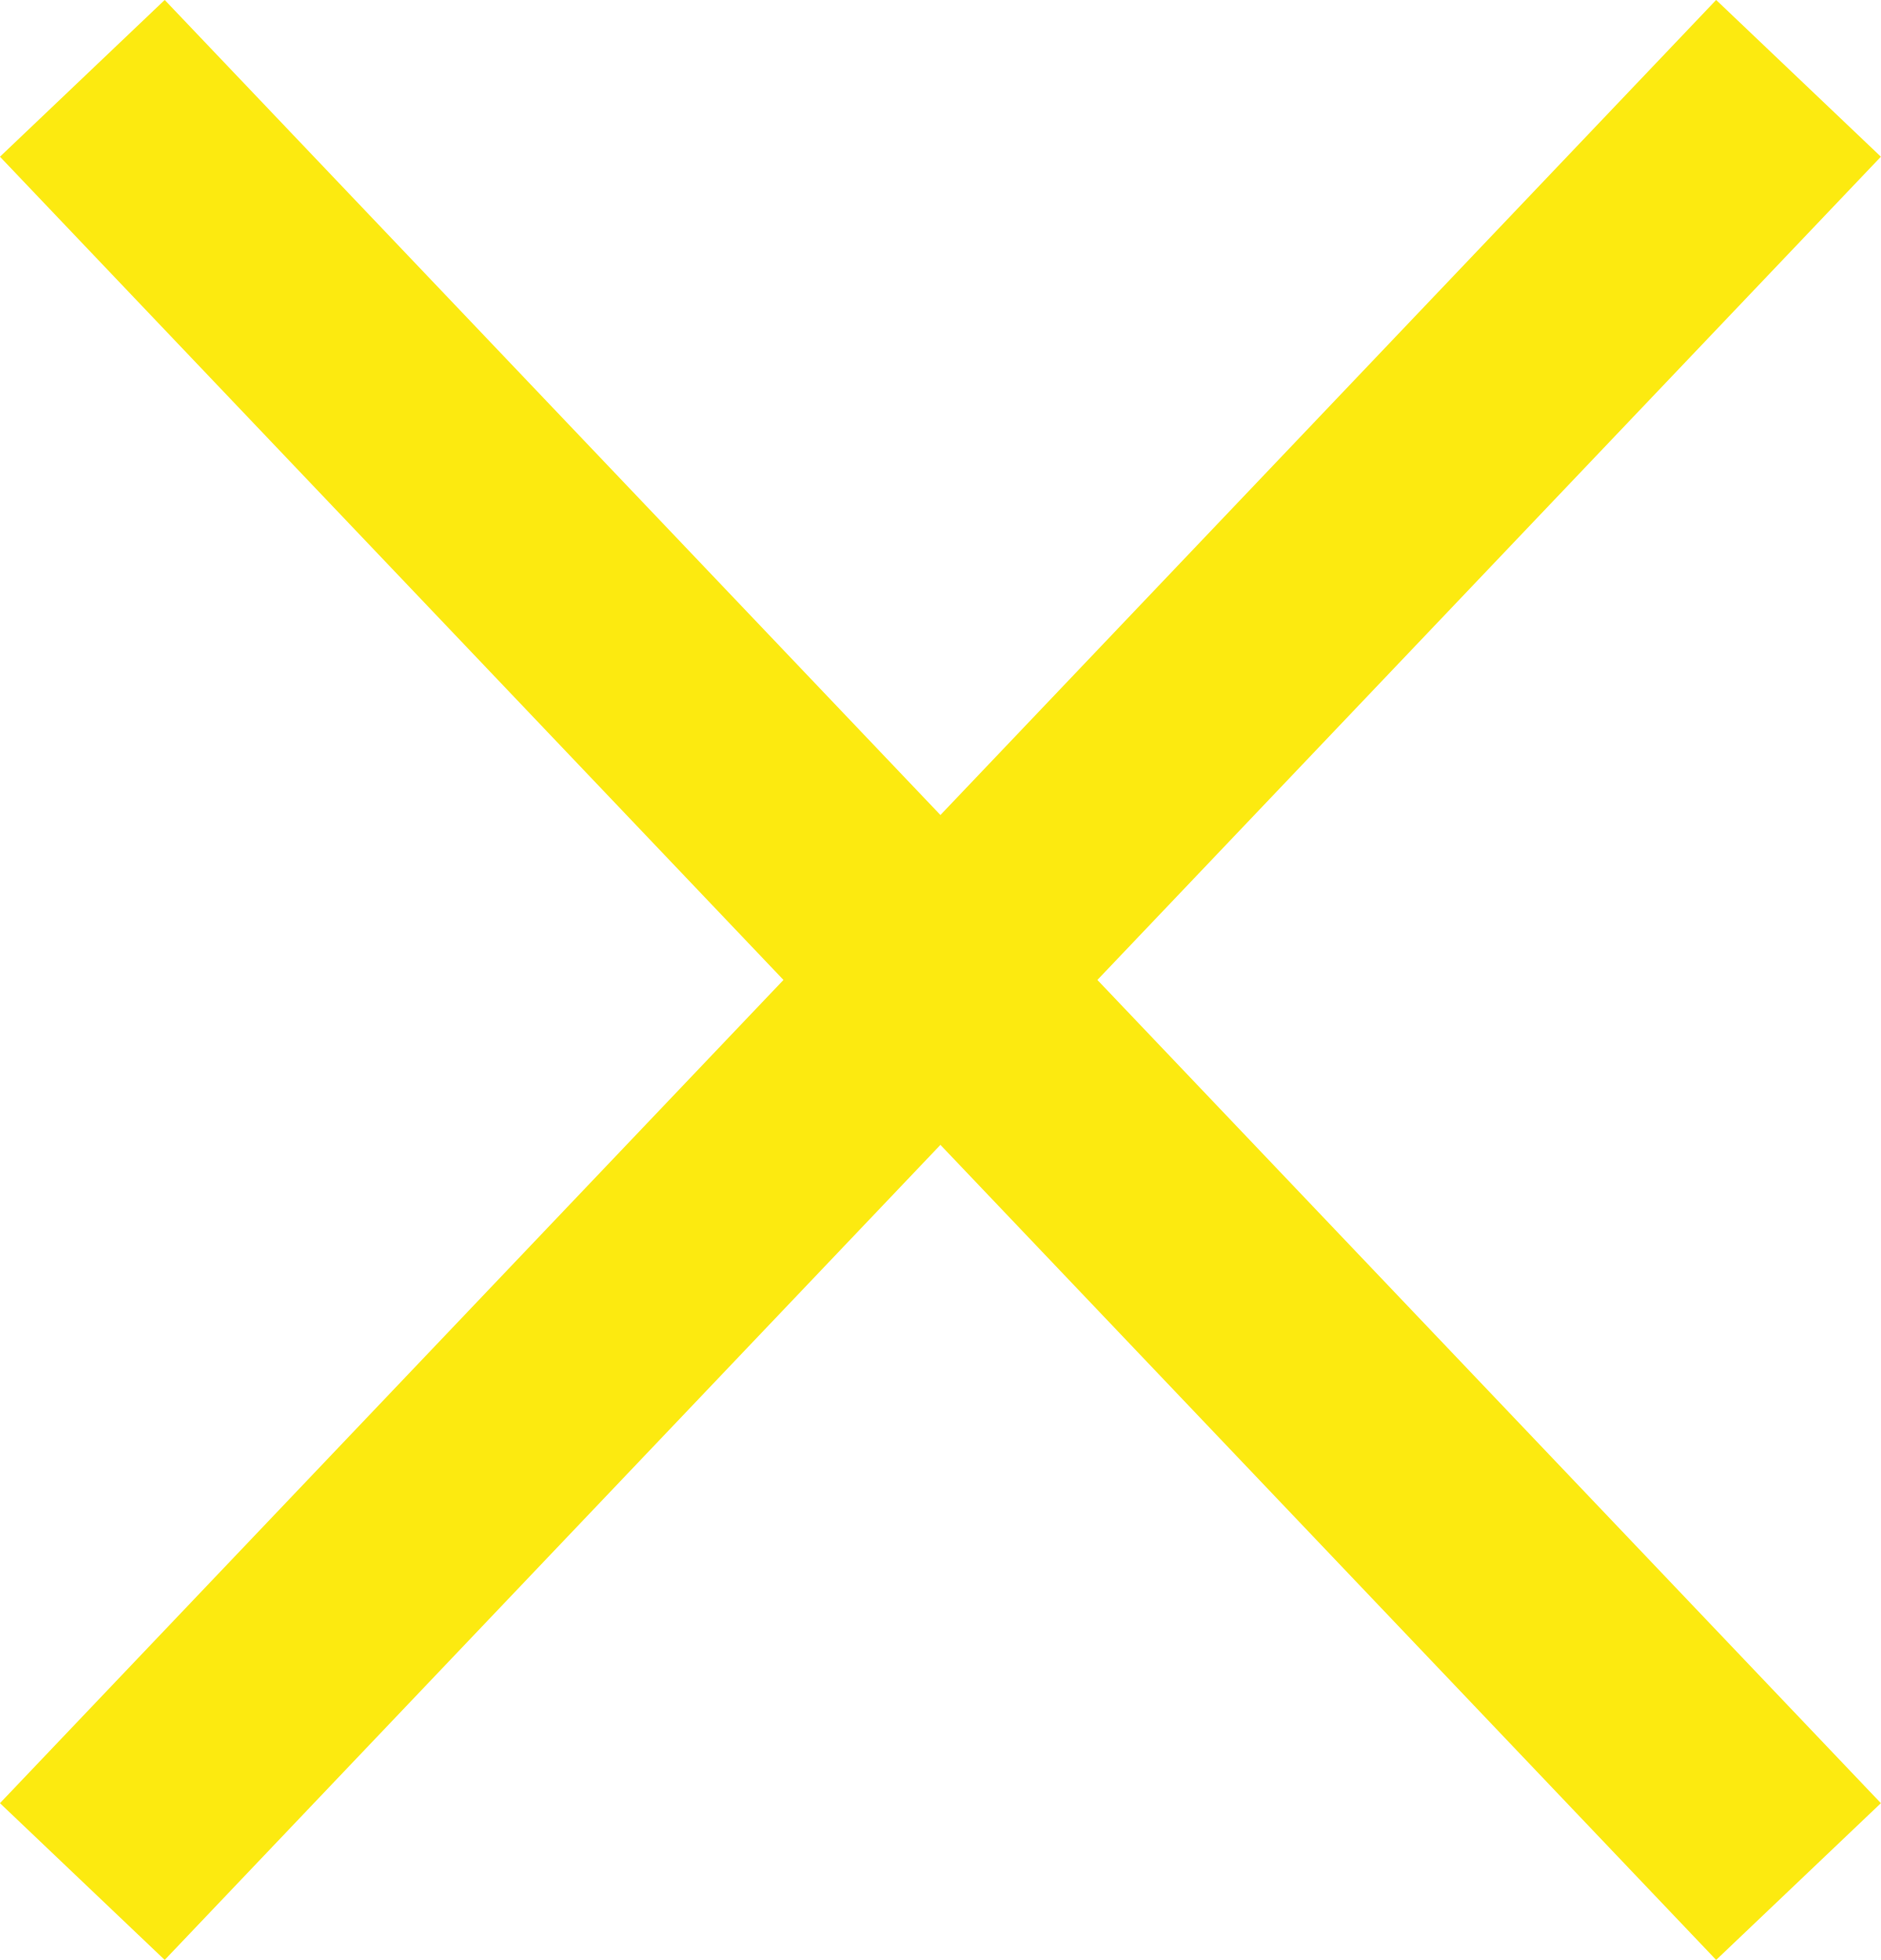
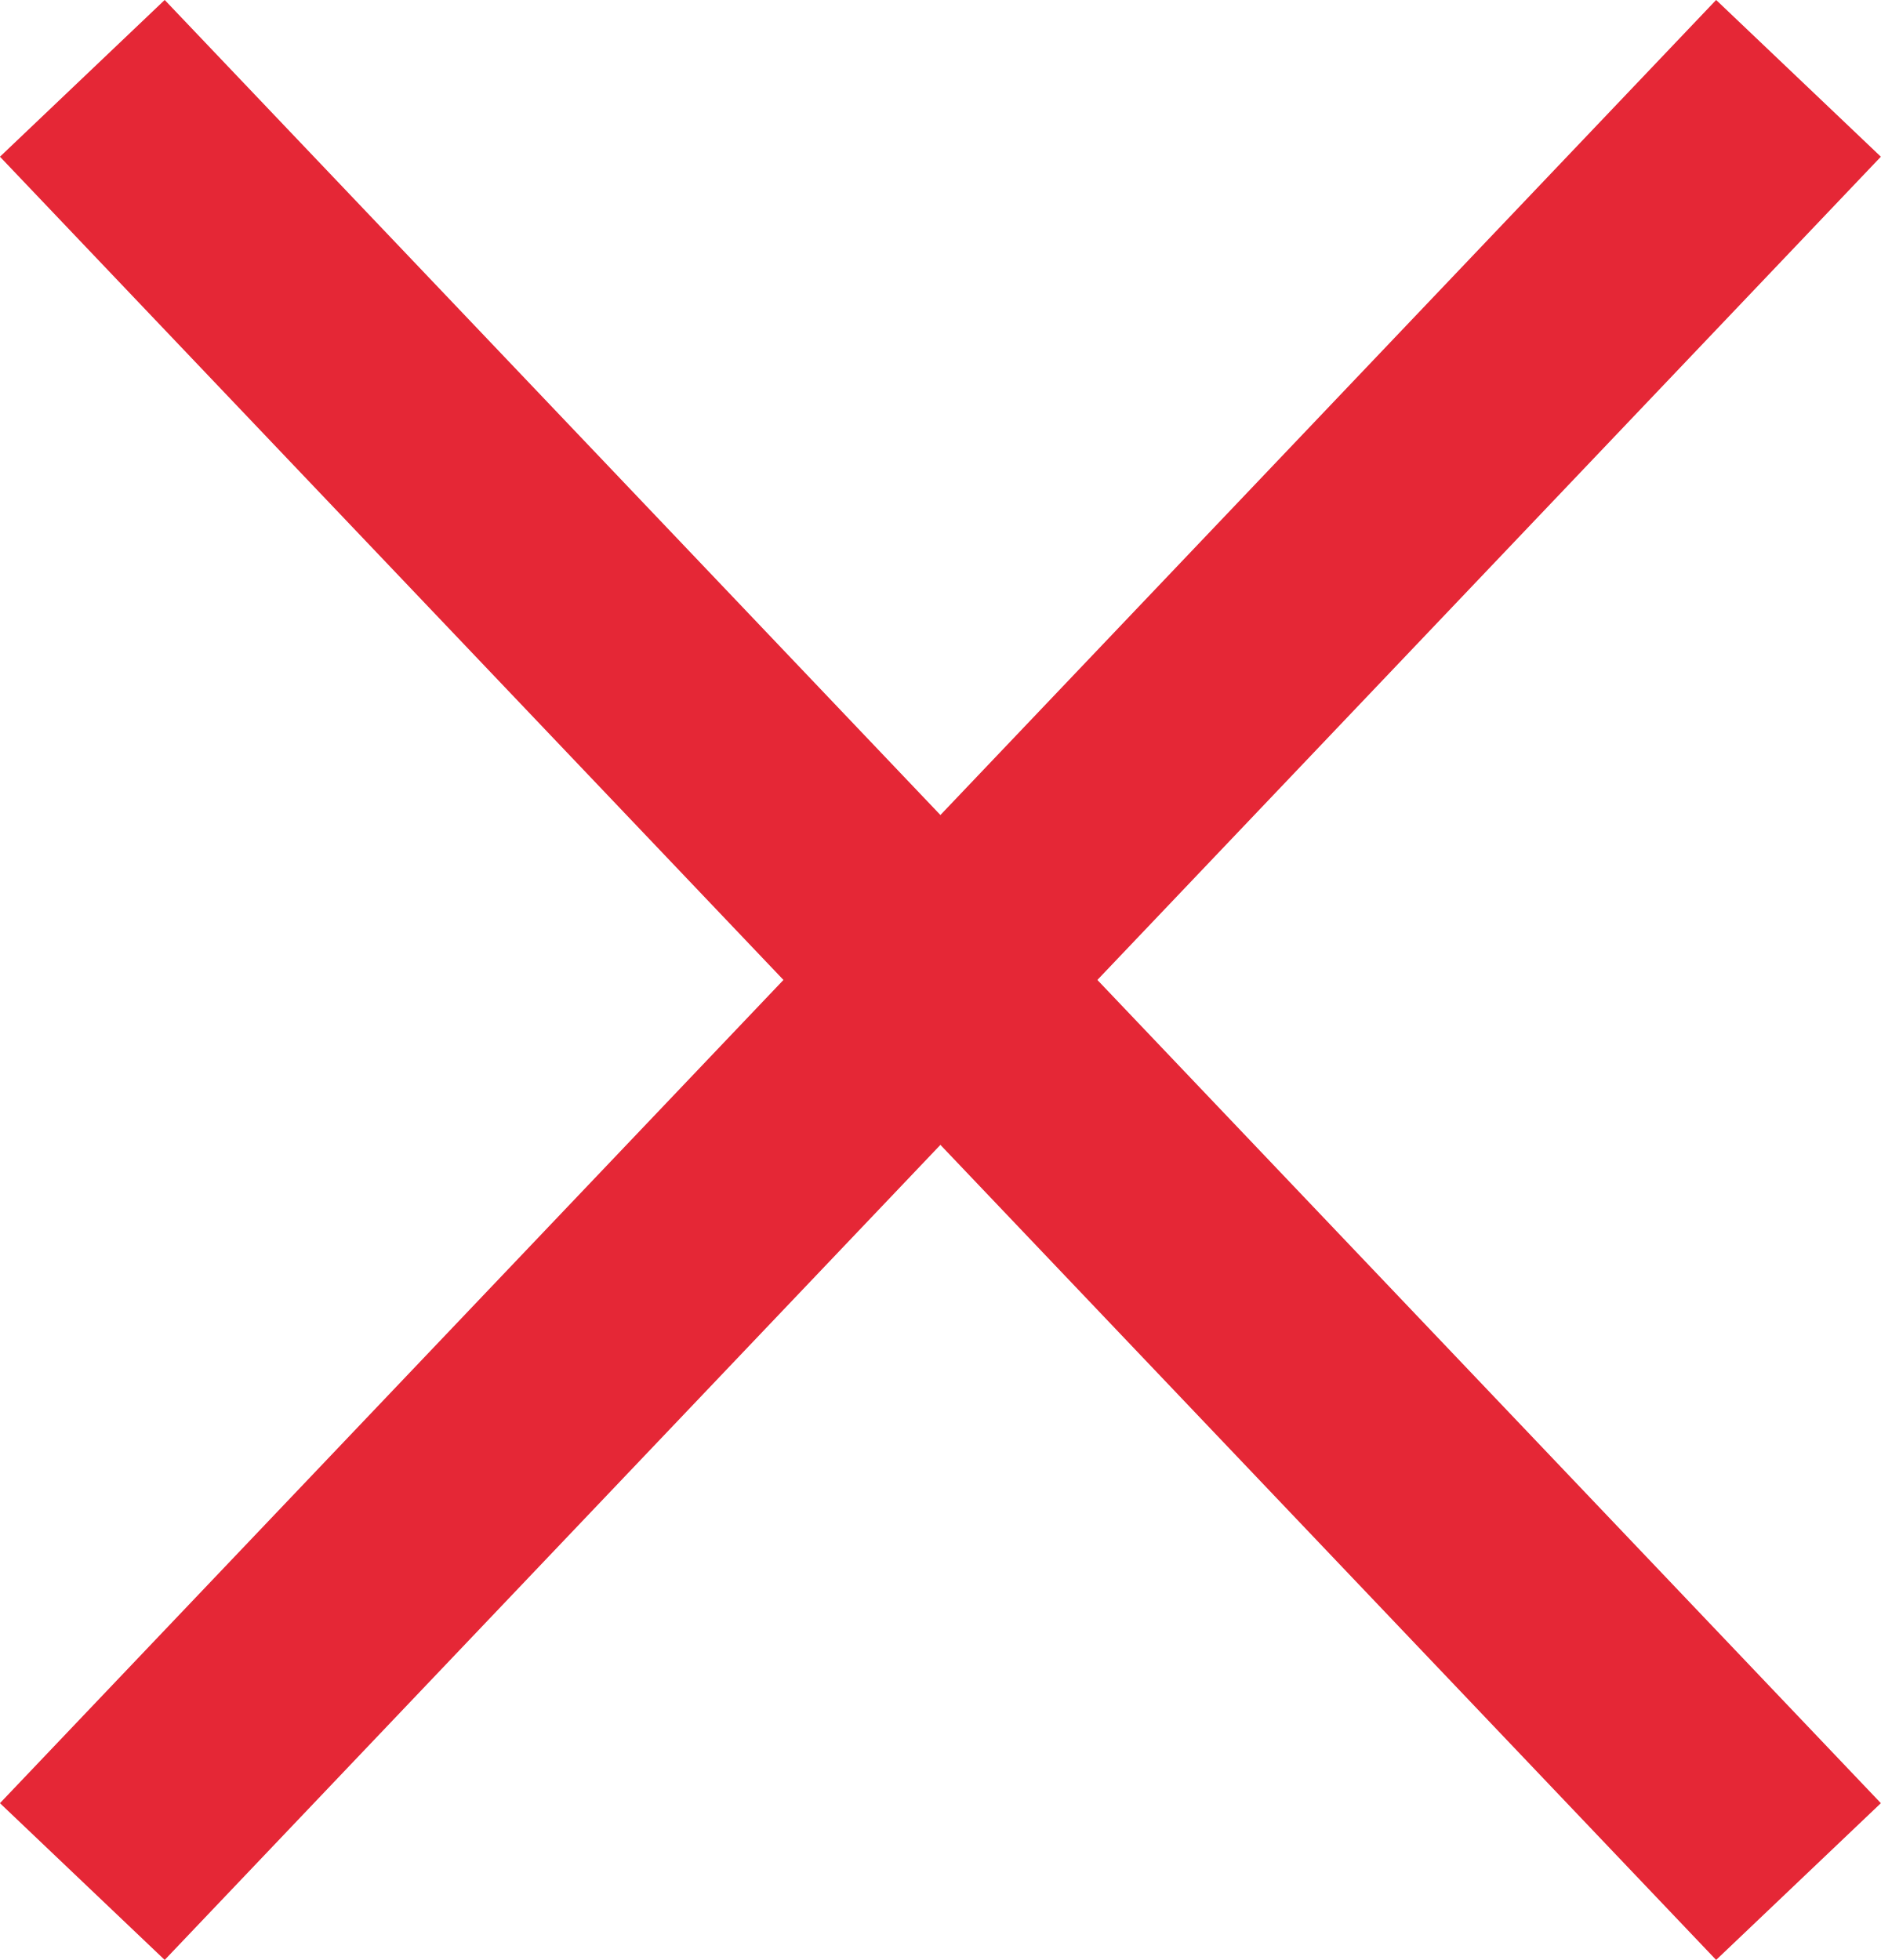
- <svg xmlns="http://www.w3.org/2000/svg" viewBox="2493.276 29.311 16.542 17.239">
+ <svg xmlns="http://www.w3.org/2000/svg" viewBox="5.276 15.311 16.542 17.239">
  <defs>
-     <style>.a{fill:none;stroke:#fcea10;stroke-width:2px;}</style>
+     <style>.a{fill:none;stroke:#e52736;stroke-width:2px;}</style>
  </defs>
-   <g transform="translate(2151 -299.068)">
-     <line class="a" x2="15.093" y2="15.86" transform="translate(343 329.068)" />
-     <line class="a" x1="15.093" y2="15.86" transform="translate(343 329.068)" />
+   <g transform="translate(5 15)">
+     <path class="a" d="M0,0,15.093,15.86" transform="translate(1 1)" />
+     <line class="a" x1="15.093" y2="15.86" transform="translate(1 1)" />
  </g>
</svg>
